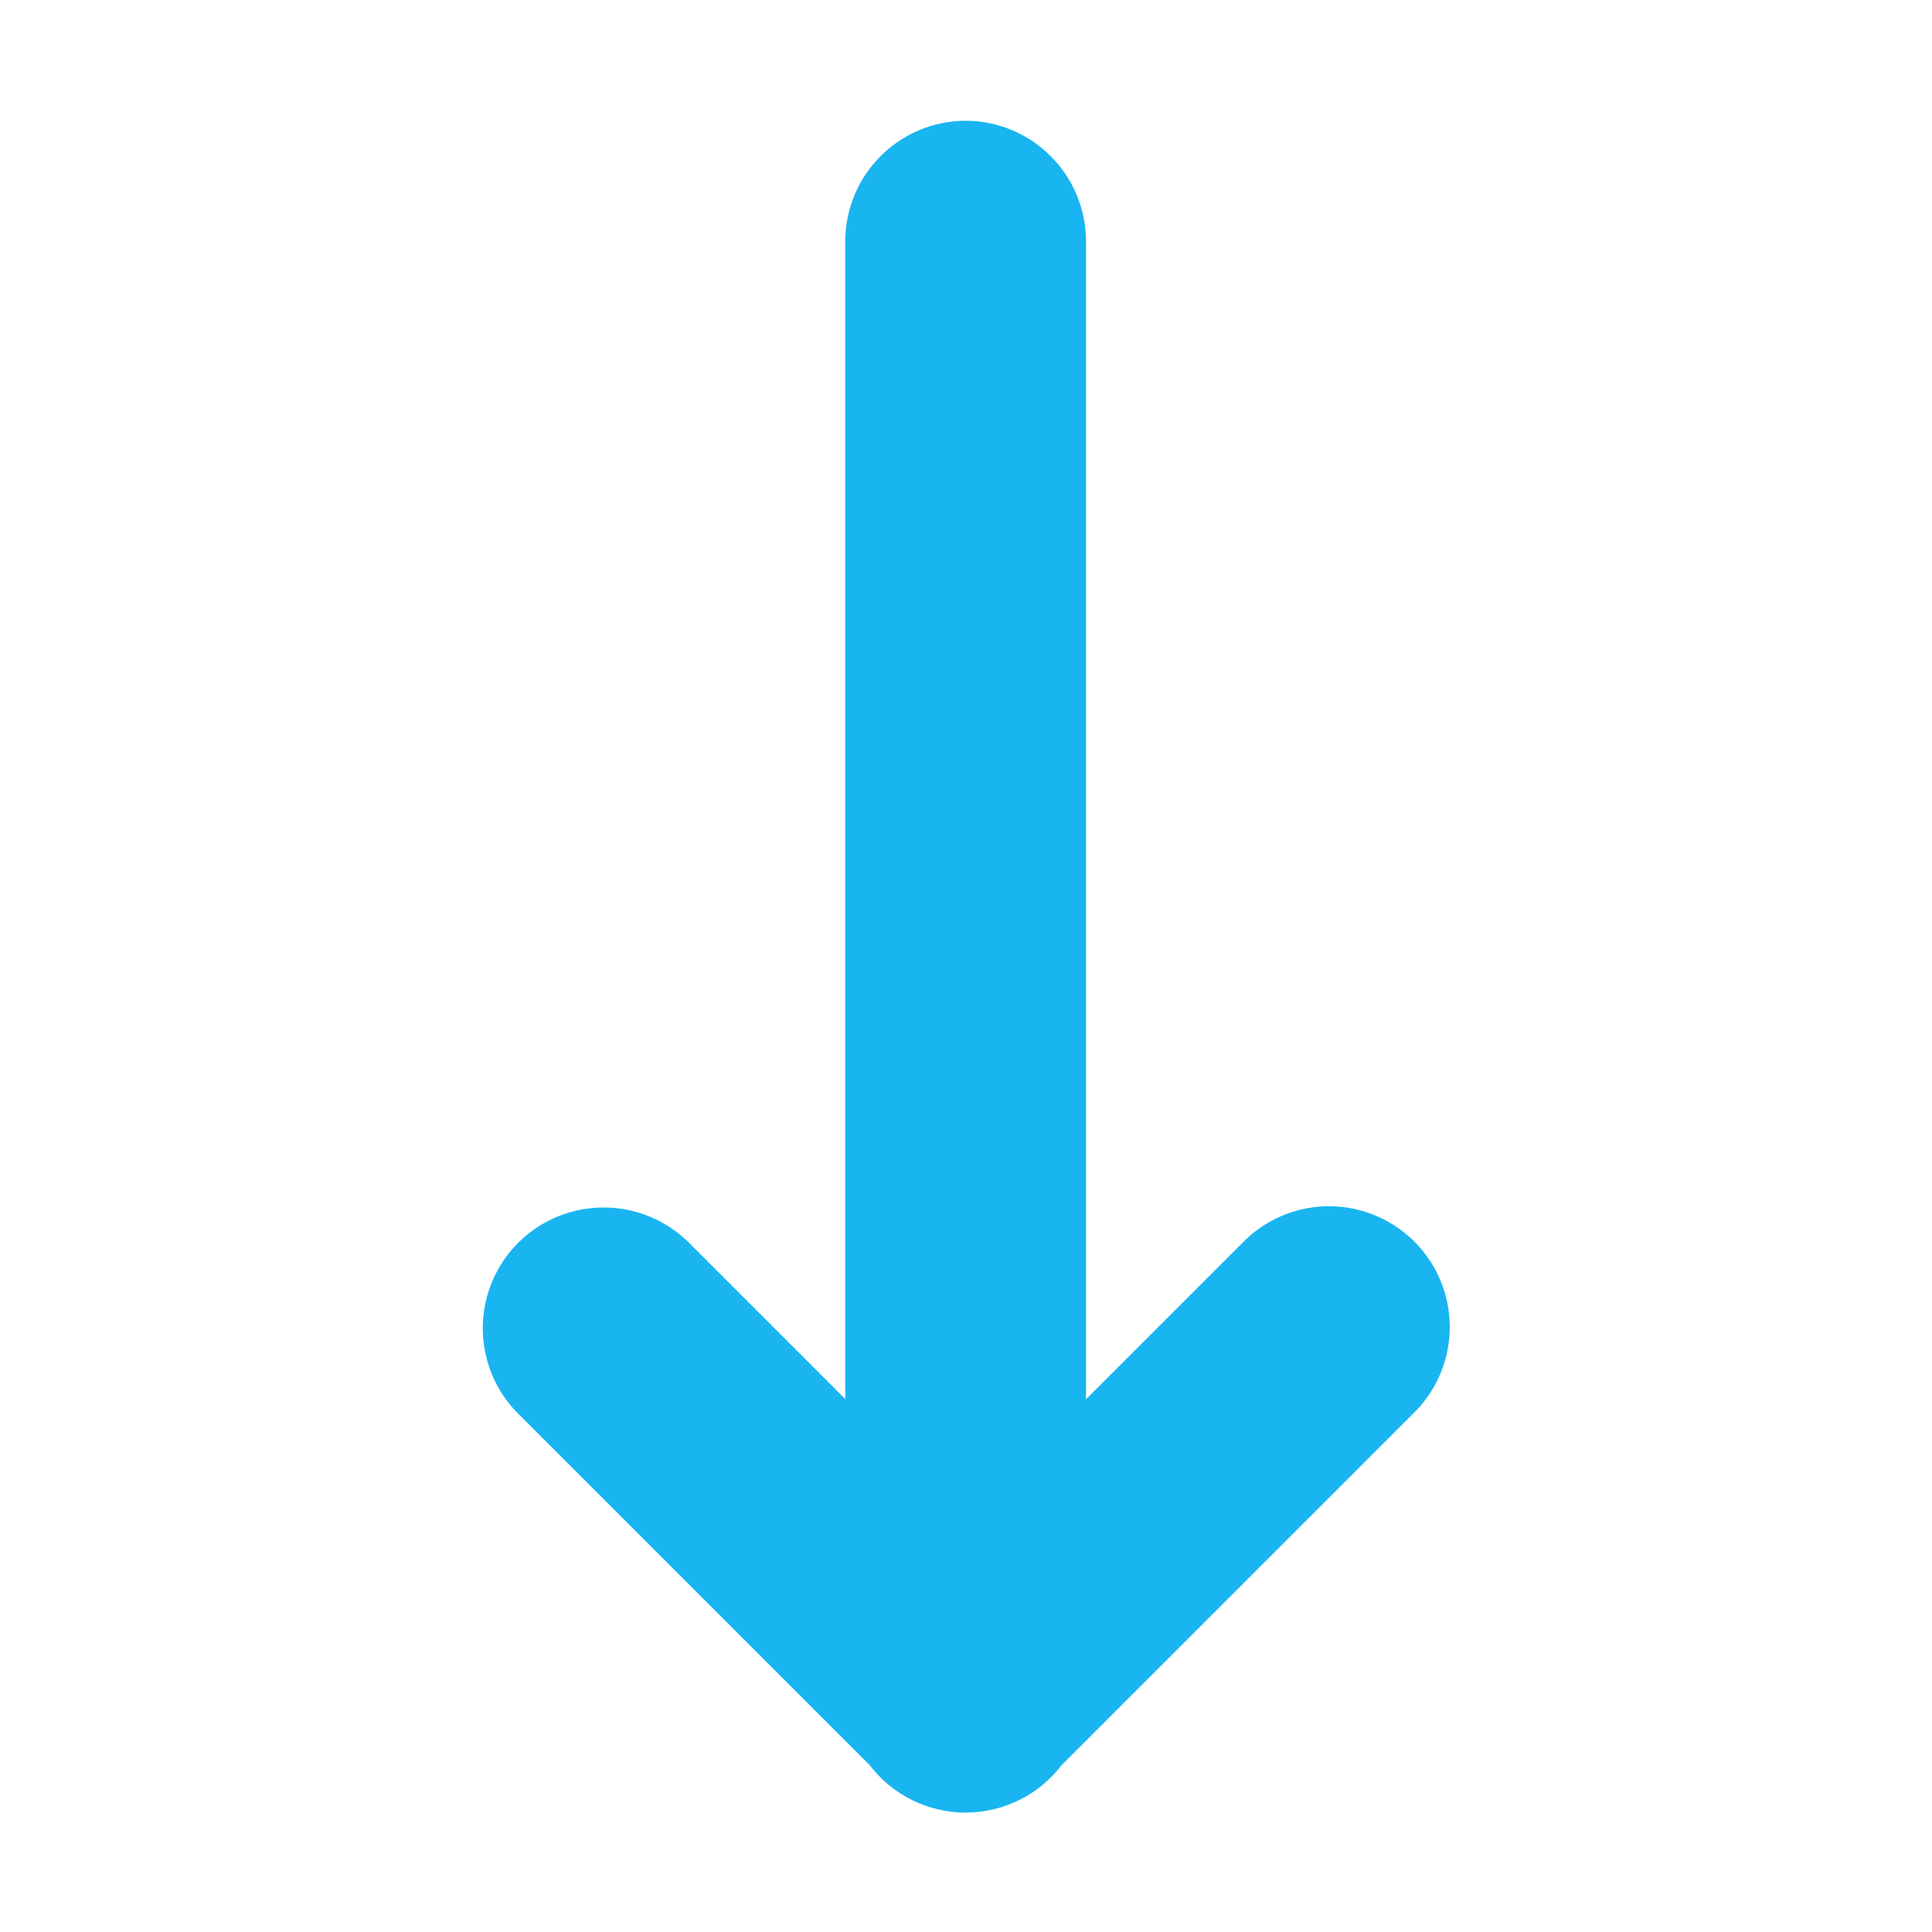
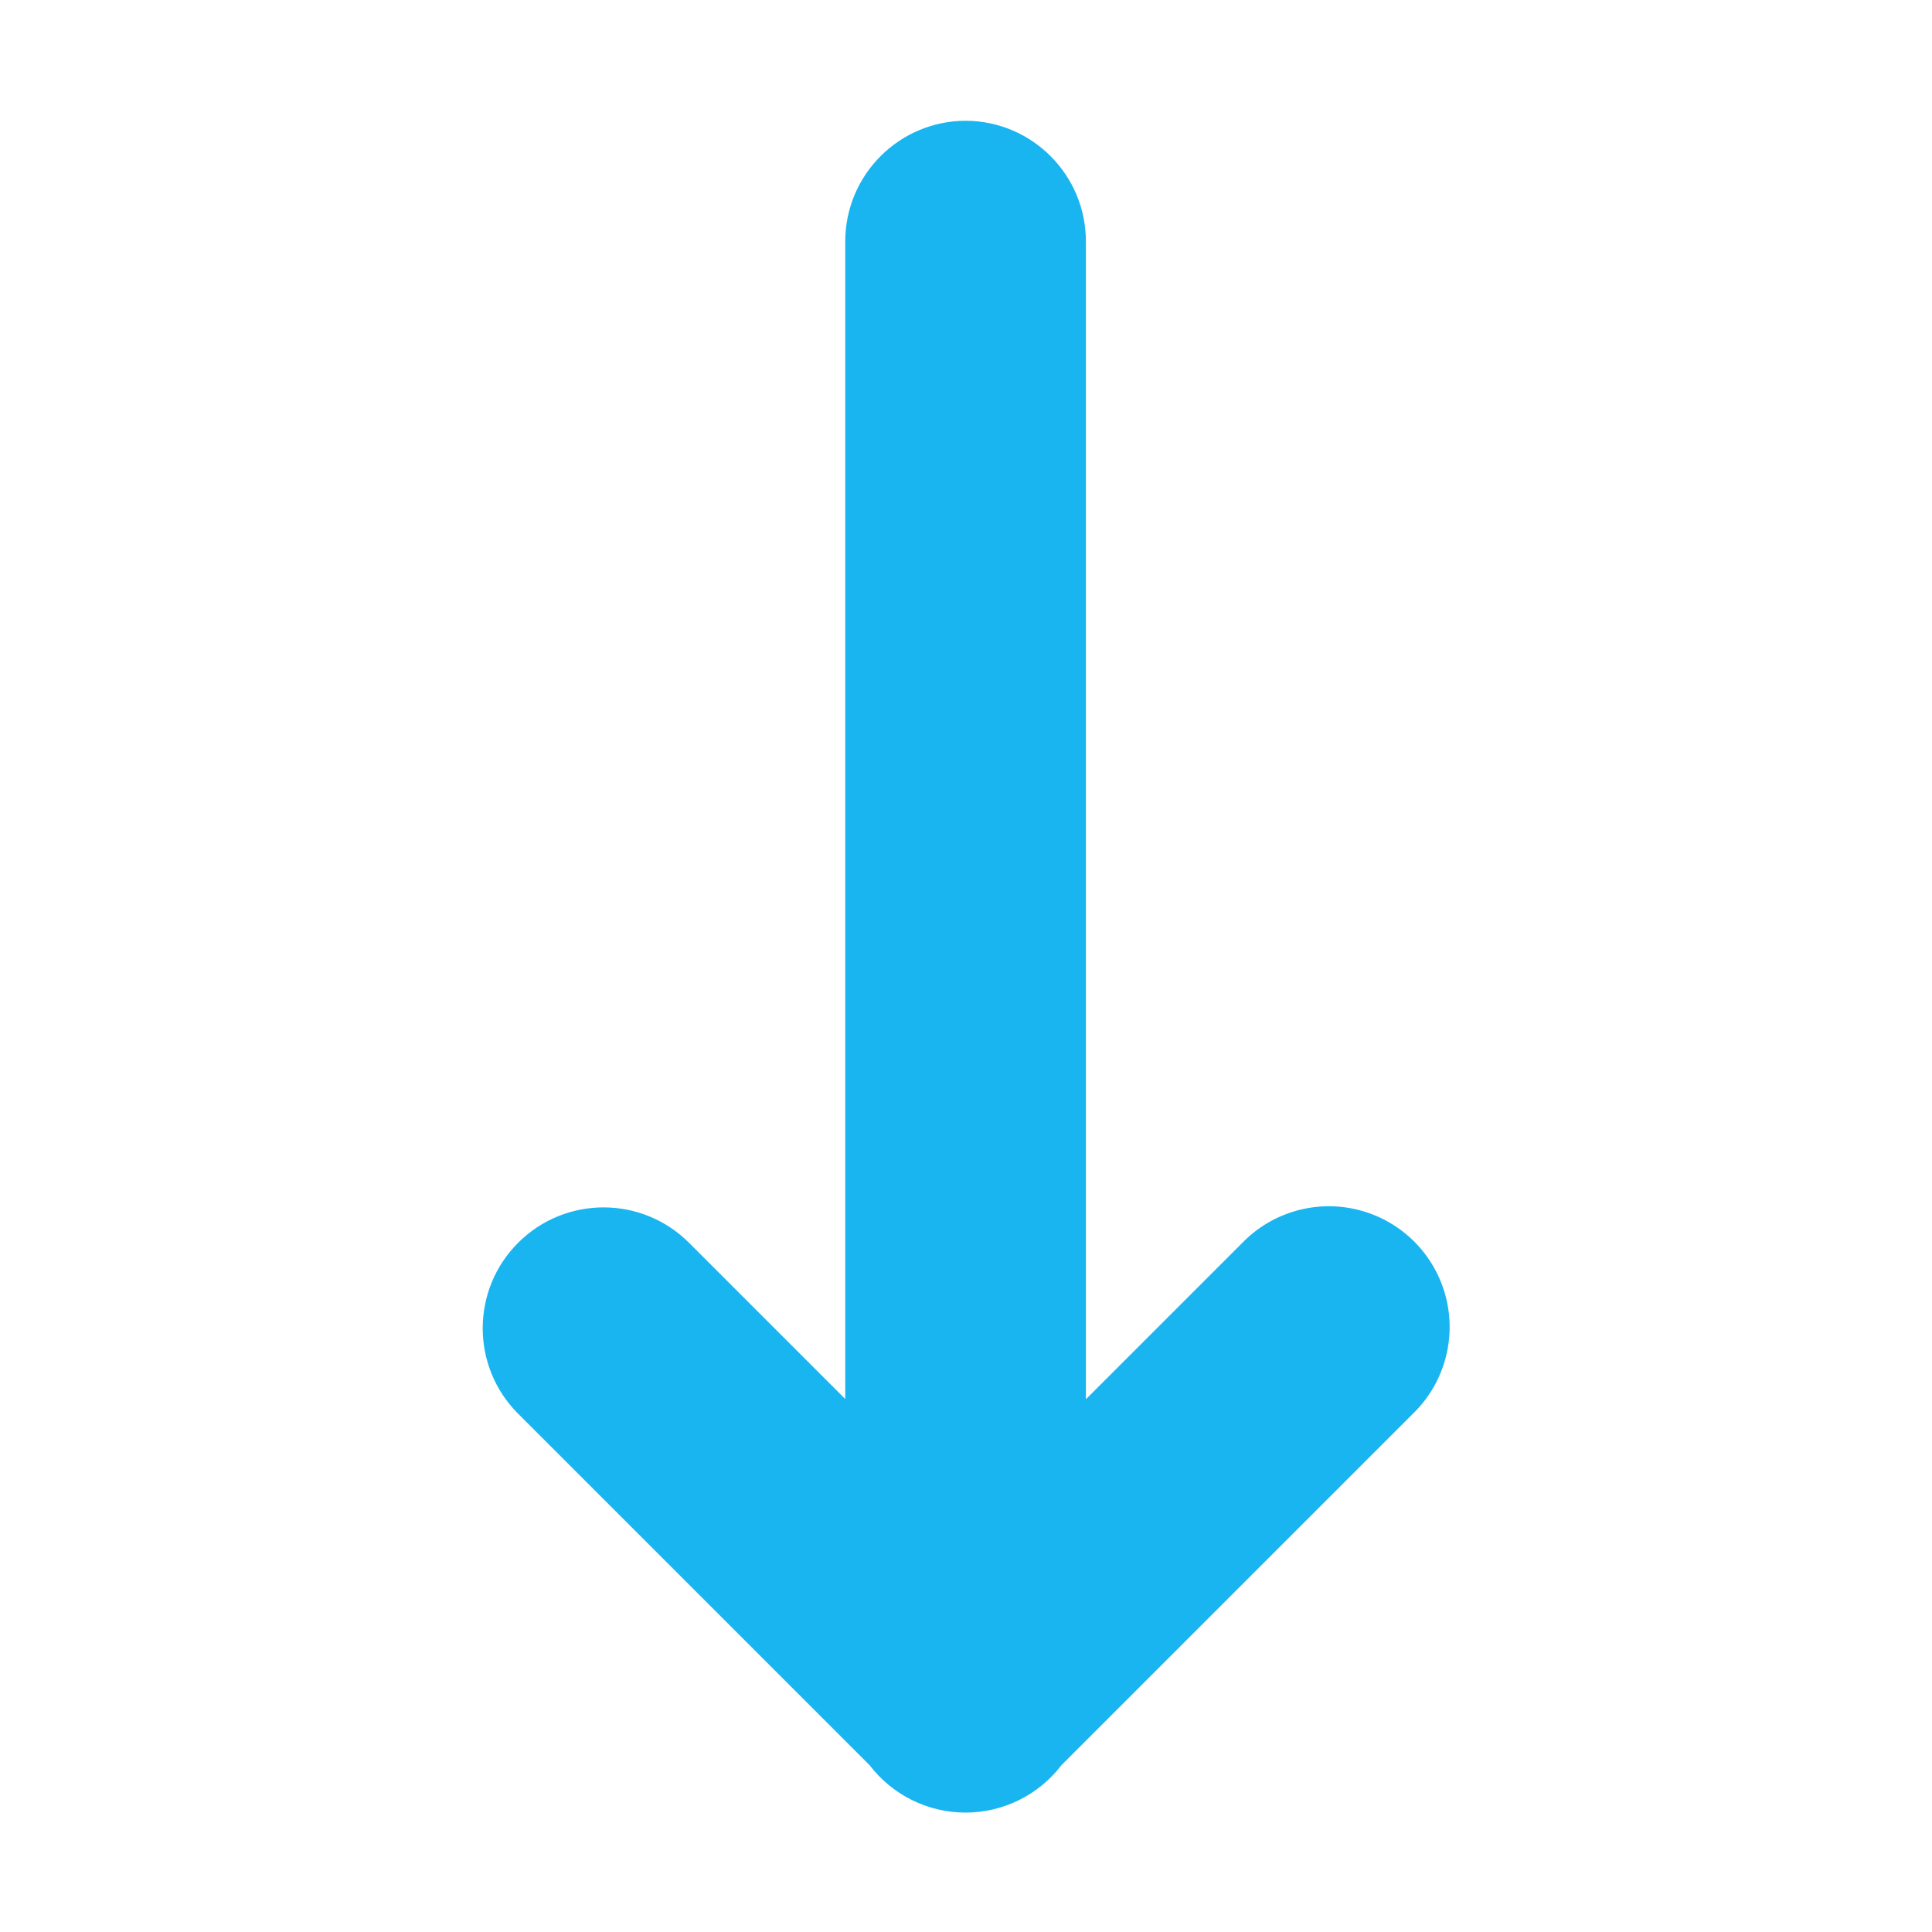
- <svg xmlns="http://www.w3.org/2000/svg" width="16" height="16" viewBox="0 0 16 16">
-   <path style="fill:#19b5f1" d="M 8,1 A 1,1 0 0 0 7,2 l 0,9.586 -1.293,-1.293 A 1,1 0 0 0 5,10 1,1 0 0 0 4.291,11.707 l 2.912,2.912 a 1,1 0 0 0 1.588,0 1,1 0 0 0 0,-0 l 2.91,-2.91 a 1,1 0 1 0 -1.414,-1.414 l -1.293,1.293 0,-9.586 A 1,1 0 0 0 8,1 Z" />
+ <svg xmlns="http://www.w3.org/2000/svg" width="16" height="16">
+   <path d="M8 1a1 1 0 0 0-1 1v9.586l-1.293-1.293a1 1 0 1 0-1.417 1.414l2.912 2.912a1 1 0 0 0 1.588 0 1 1 0 0 0 0 0l2.91-2.91a1 1 0 1 0-1.414-1.414l-1.293 1.293V2.002A1 1 0 0 0 8 1z" fill="#19b5f1" />
</svg>
